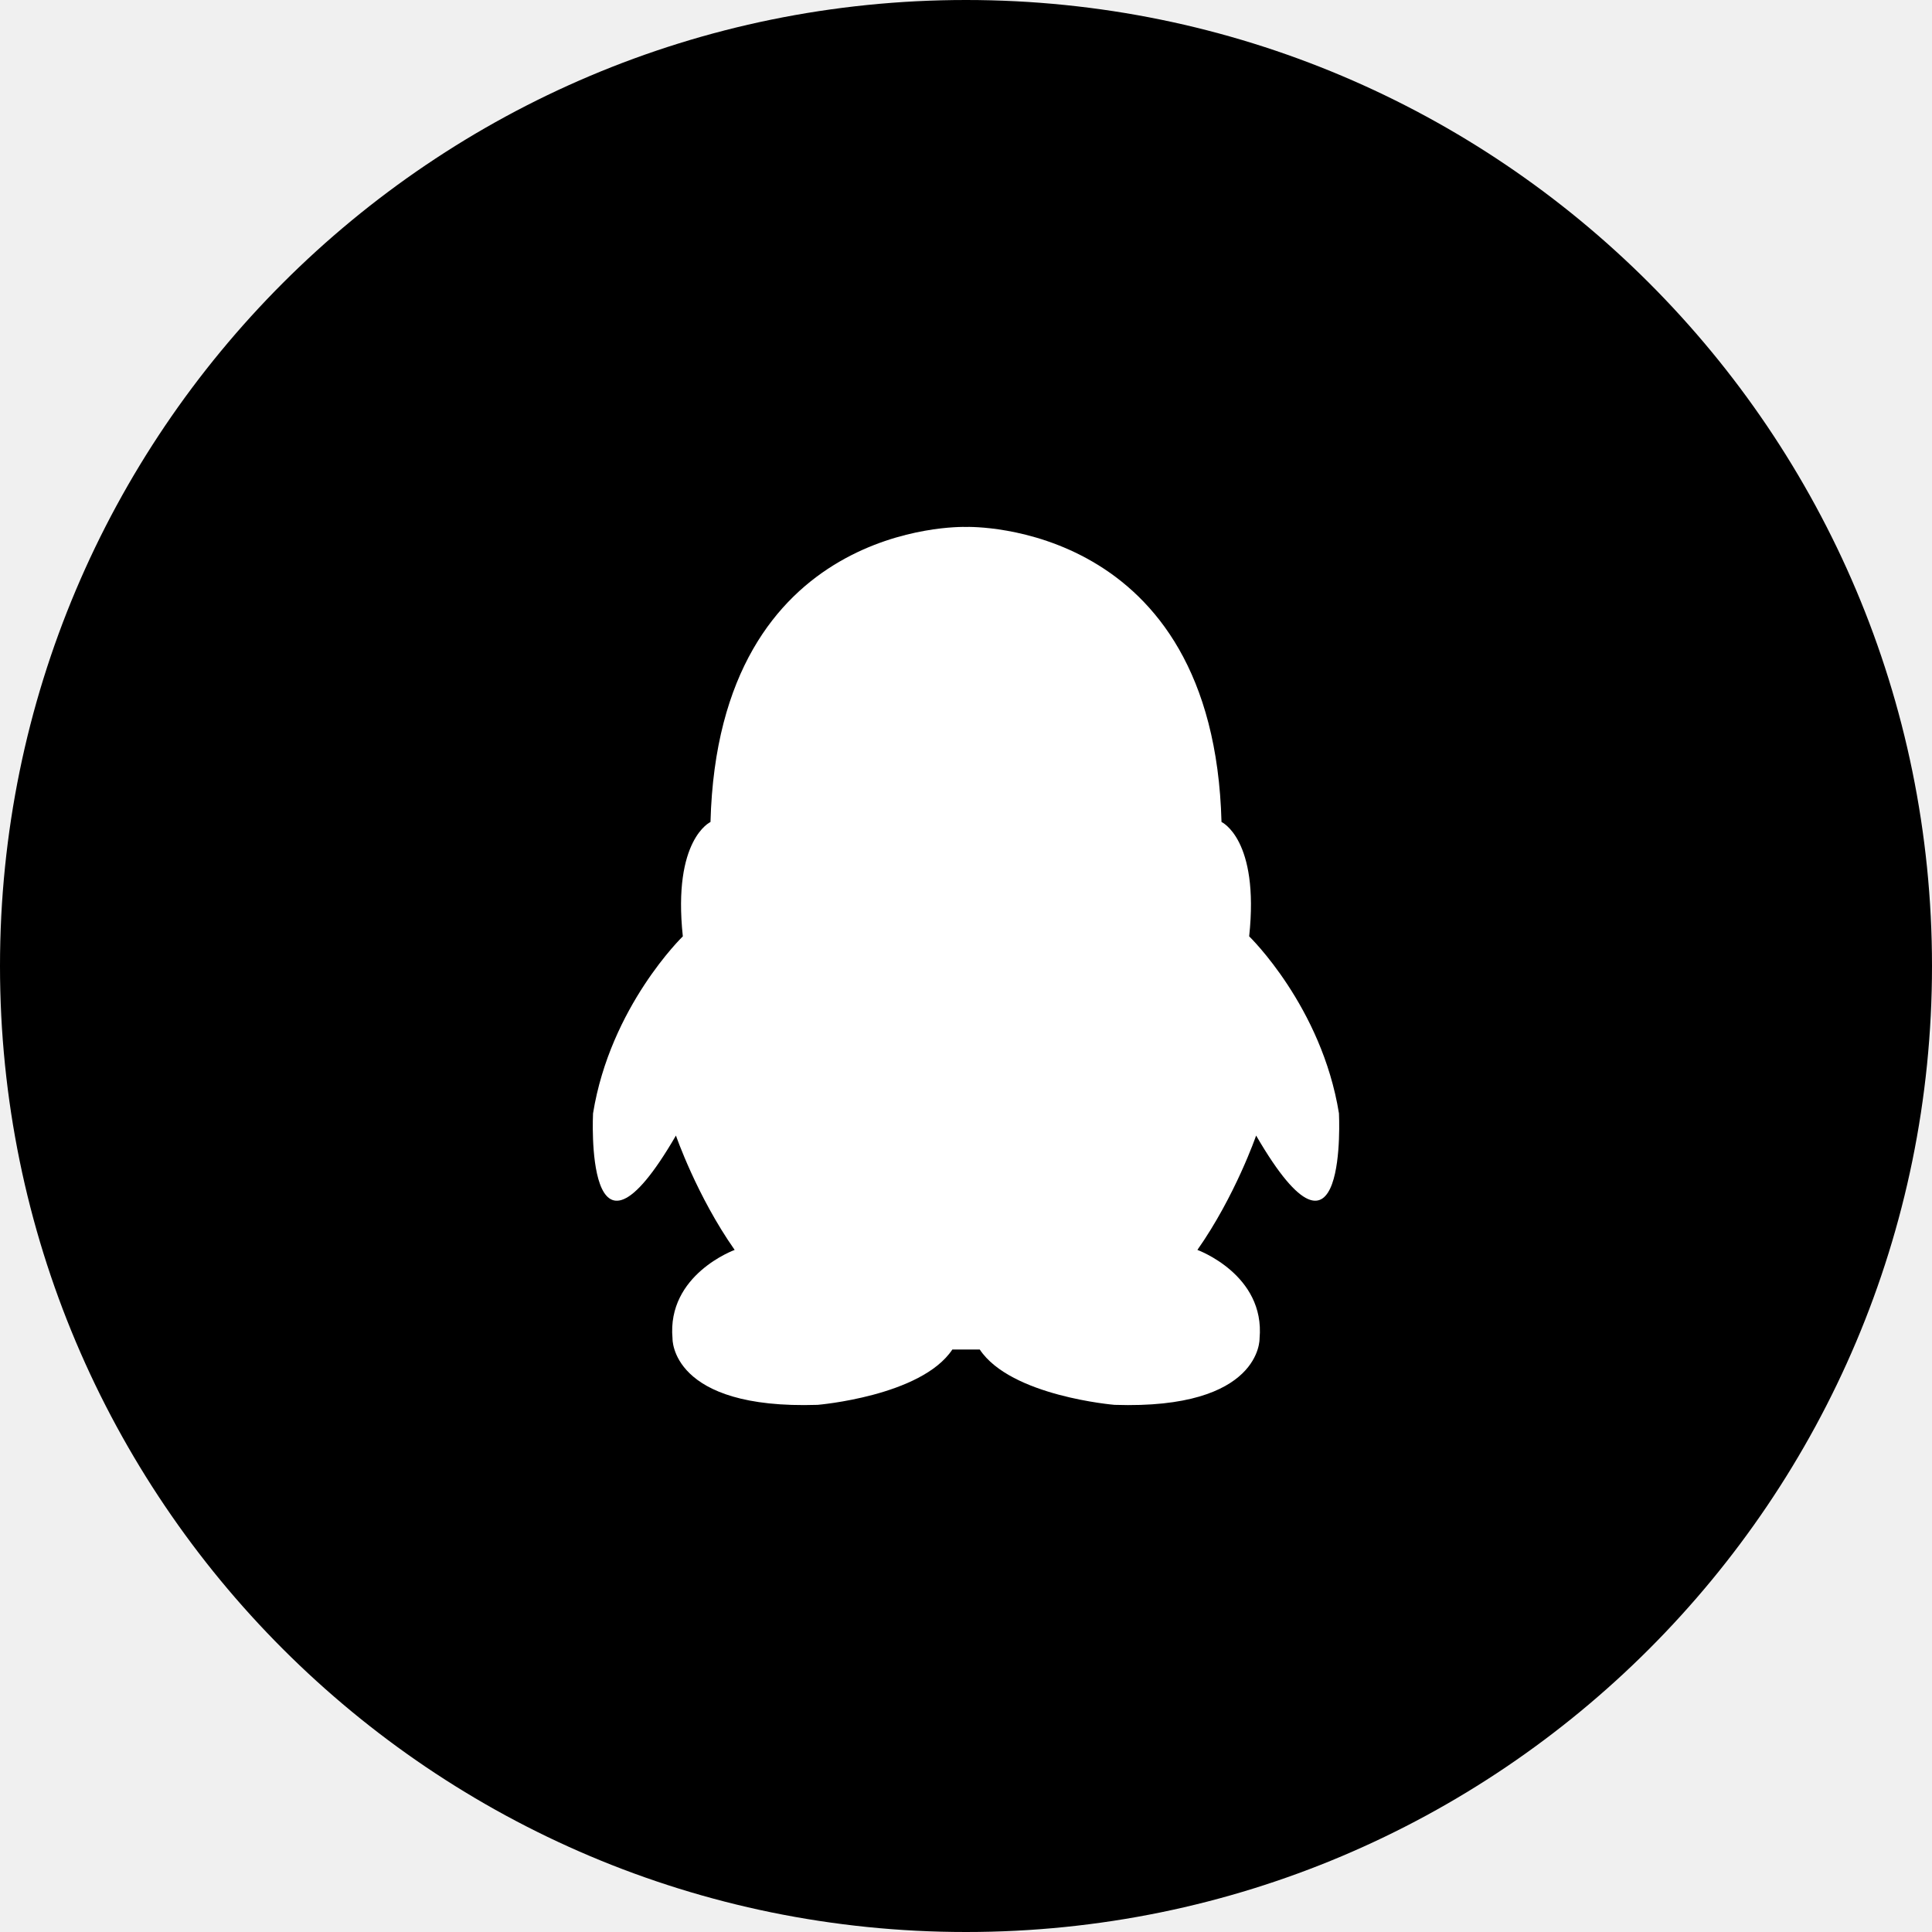
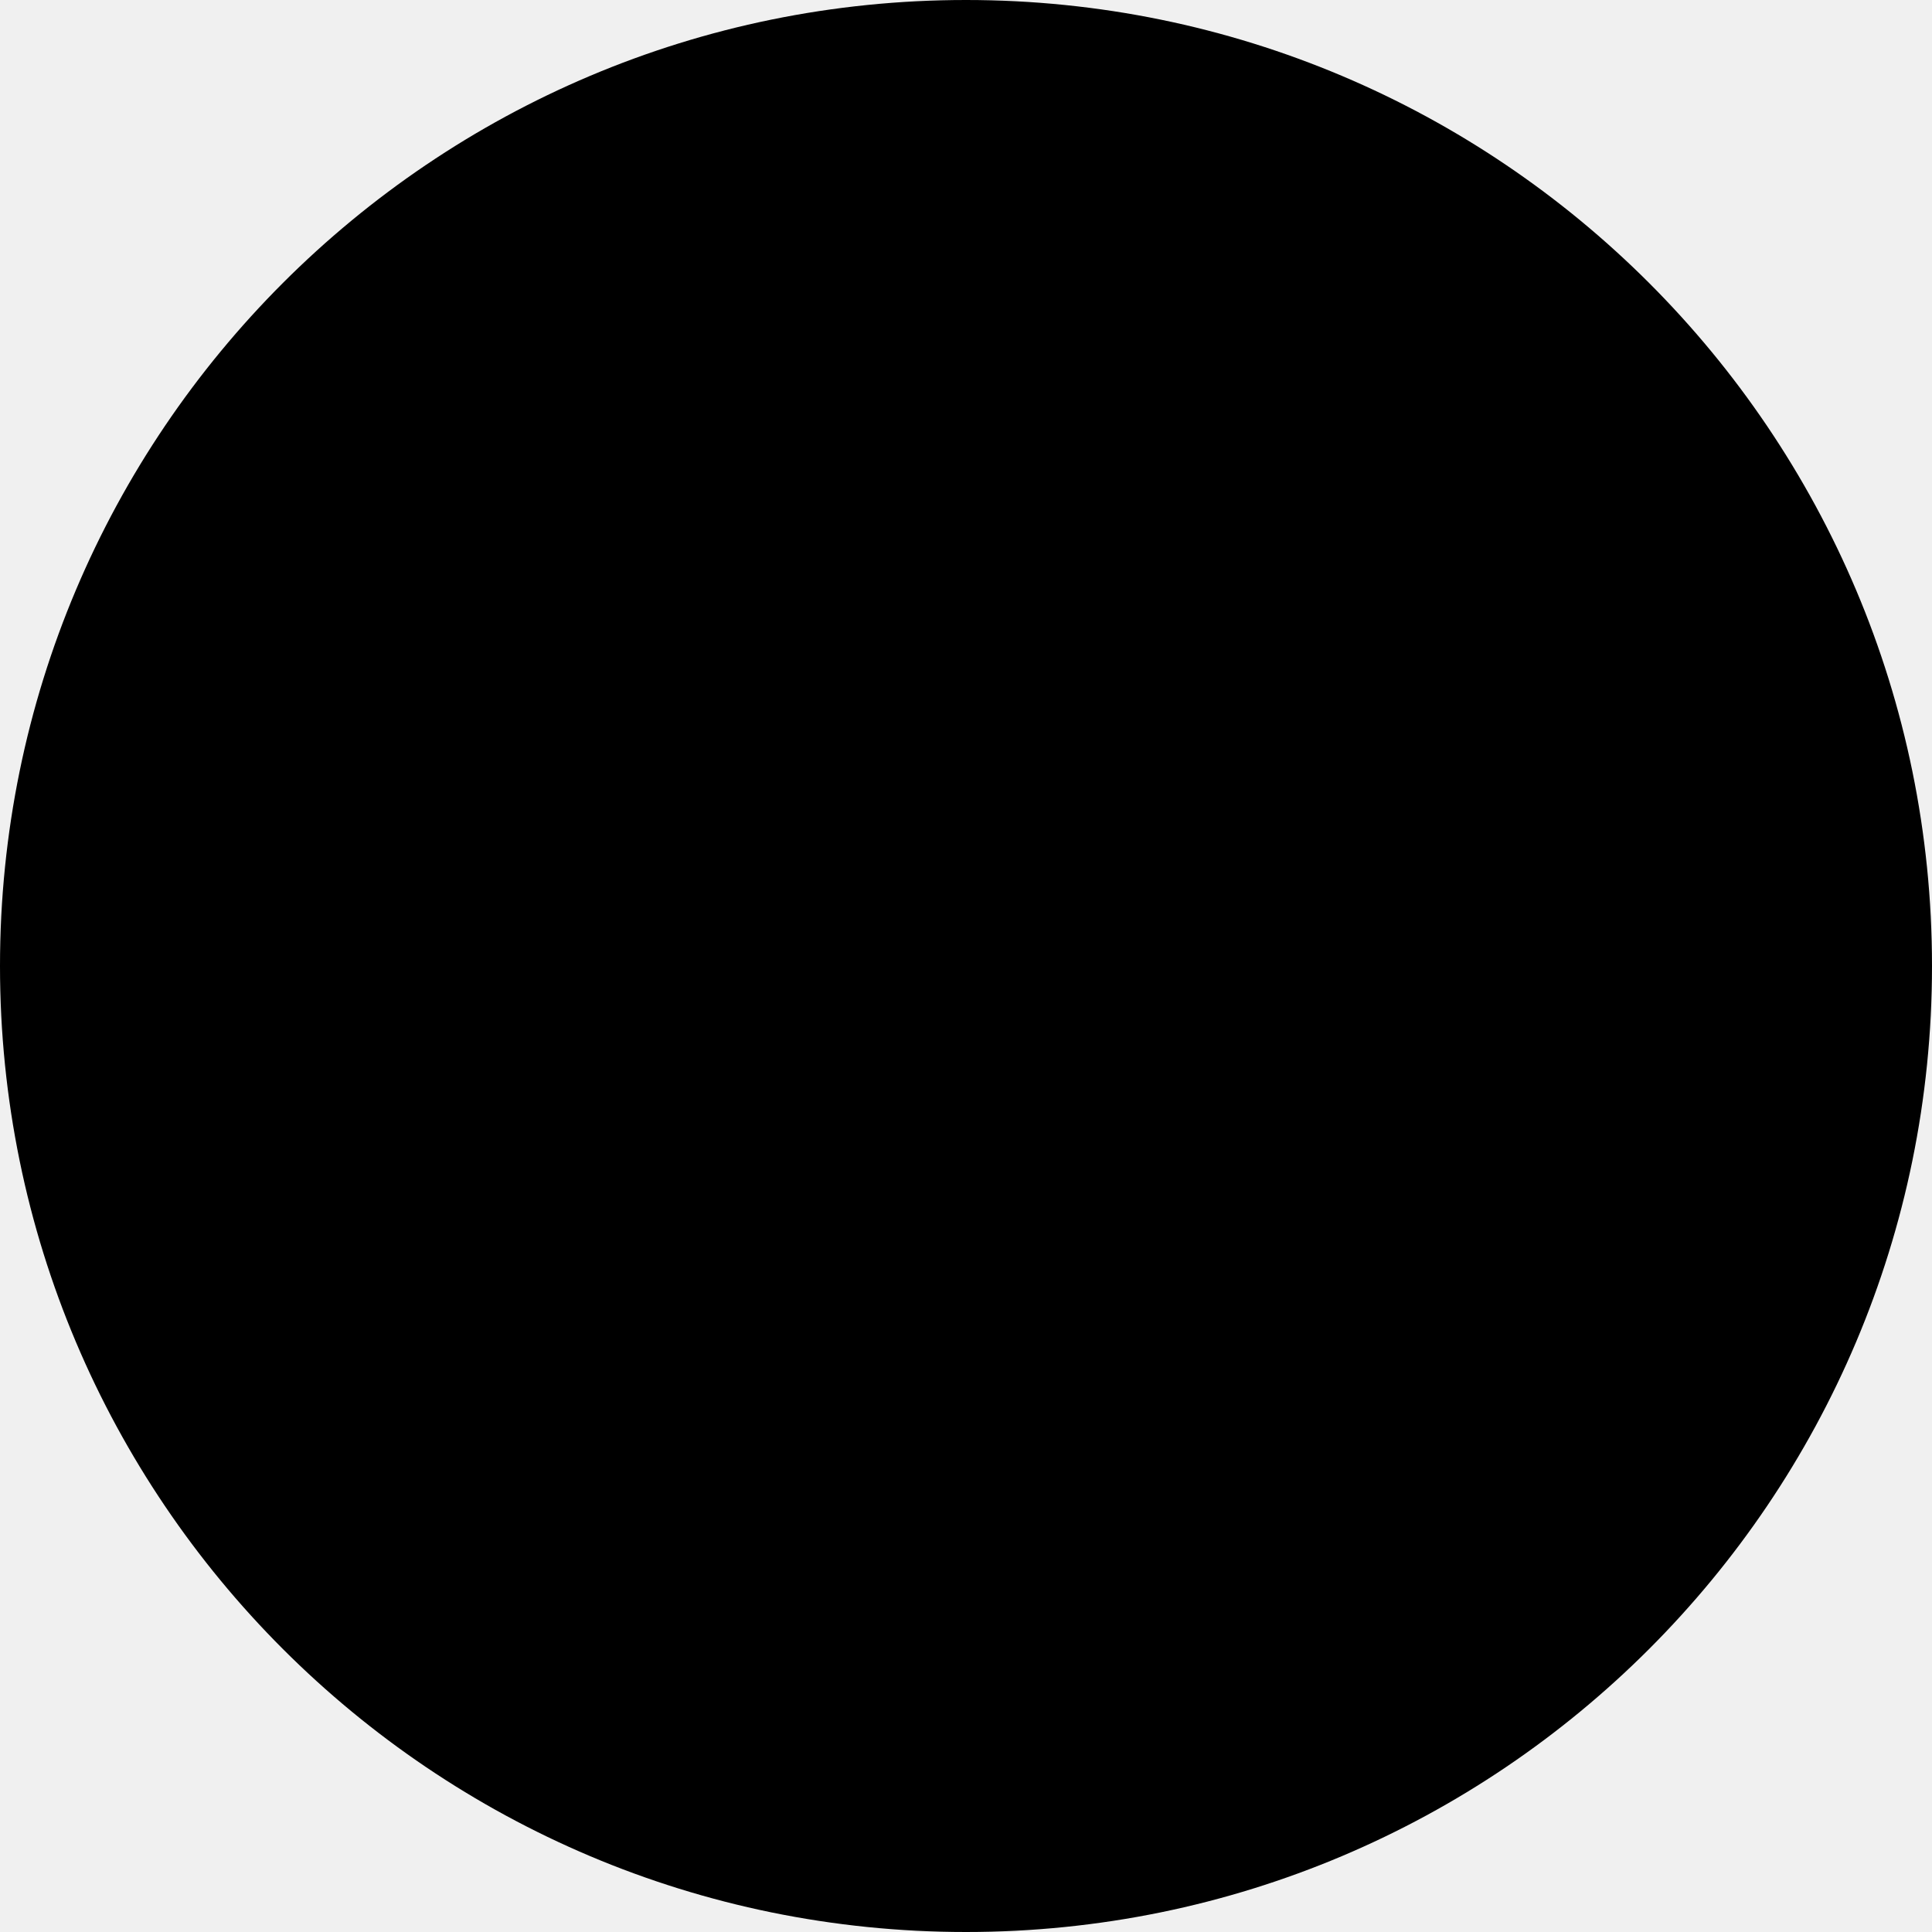
<svg xmlns="http://www.w3.org/2000/svg" t="1614359322666" class="icon" viewBox="0 0 1024 1024" version="1.1" p-id="2976" width="200" height="200">
  <defs>
    <style type="text/css" />
  </defs>
  <path d="M512 512m-512 0a512 512 0 1 0 1024 0 512 512 0 1 0-1024 0Z" fill="#000000" p-id="2977" />
-   <path d="M709.679 590.115c-9.158-56.692-47.593-93.836-47.593-93.836 5.492-51.479-14.662-60.614-14.662-60.614C643.2 276.422 514.7 279.215 512 279.284c-2.7-0.07-131.212-2.863-135.424 156.393 0 0-20.154 9.146-14.662 60.614 0 0-38.435 37.143-47.593 93.847 0 0-4.887 95.791 43.939 11.729 0 0 10.996 31.93 31.127 60.614 0 0-36.015 13.033-32.943 46.918 0 0-1.233 37.783 76.916 35.2 0 0 54.924-4.55 71.401-29.324h14.534c16.477 24.774 71.412 29.324 71.412 29.324 78.115 2.607 76.893-35.2 76.893-35.2 3.037-33.873-32.954-46.918-32.954-46.918 20.131-28.684 31.127-60.614 31.127-60.614 48.78 84.061 43.904-11.753 43.904-11.753z" fill="#FFFFFF" p-id="2978" />
+   <path d="M709.679 590.115c-9.158-56.692-47.593-93.836-47.593-93.836 5.492-51.479-14.662-60.614-14.662-60.614C643.2 276.422 514.7 279.215 512 279.284c-2.7-0.07-131.212-2.863-135.424 156.393 0 0-20.154 9.146-14.662 60.614 0 0-38.435 37.143-47.593 93.847 0 0-4.887 95.791 43.939 11.729 0 0 10.996 31.93 31.127 60.614 0 0-36.015 13.033-32.943 46.918 0 0-1.233 37.783 76.916 35.2 0 0 54.924-4.55 71.401-29.324h14.534c16.477 24.774 71.412 29.324 71.412 29.324 78.115 2.607 76.893-35.2 76.893-35.2 3.037-33.873-32.954-46.918-32.954-46.918 20.131-28.684 31.127-60.614 31.127-60.614 48.78 84.061 43.904-11.753 43.904-11.753z" p-id="2978" />
</svg>
